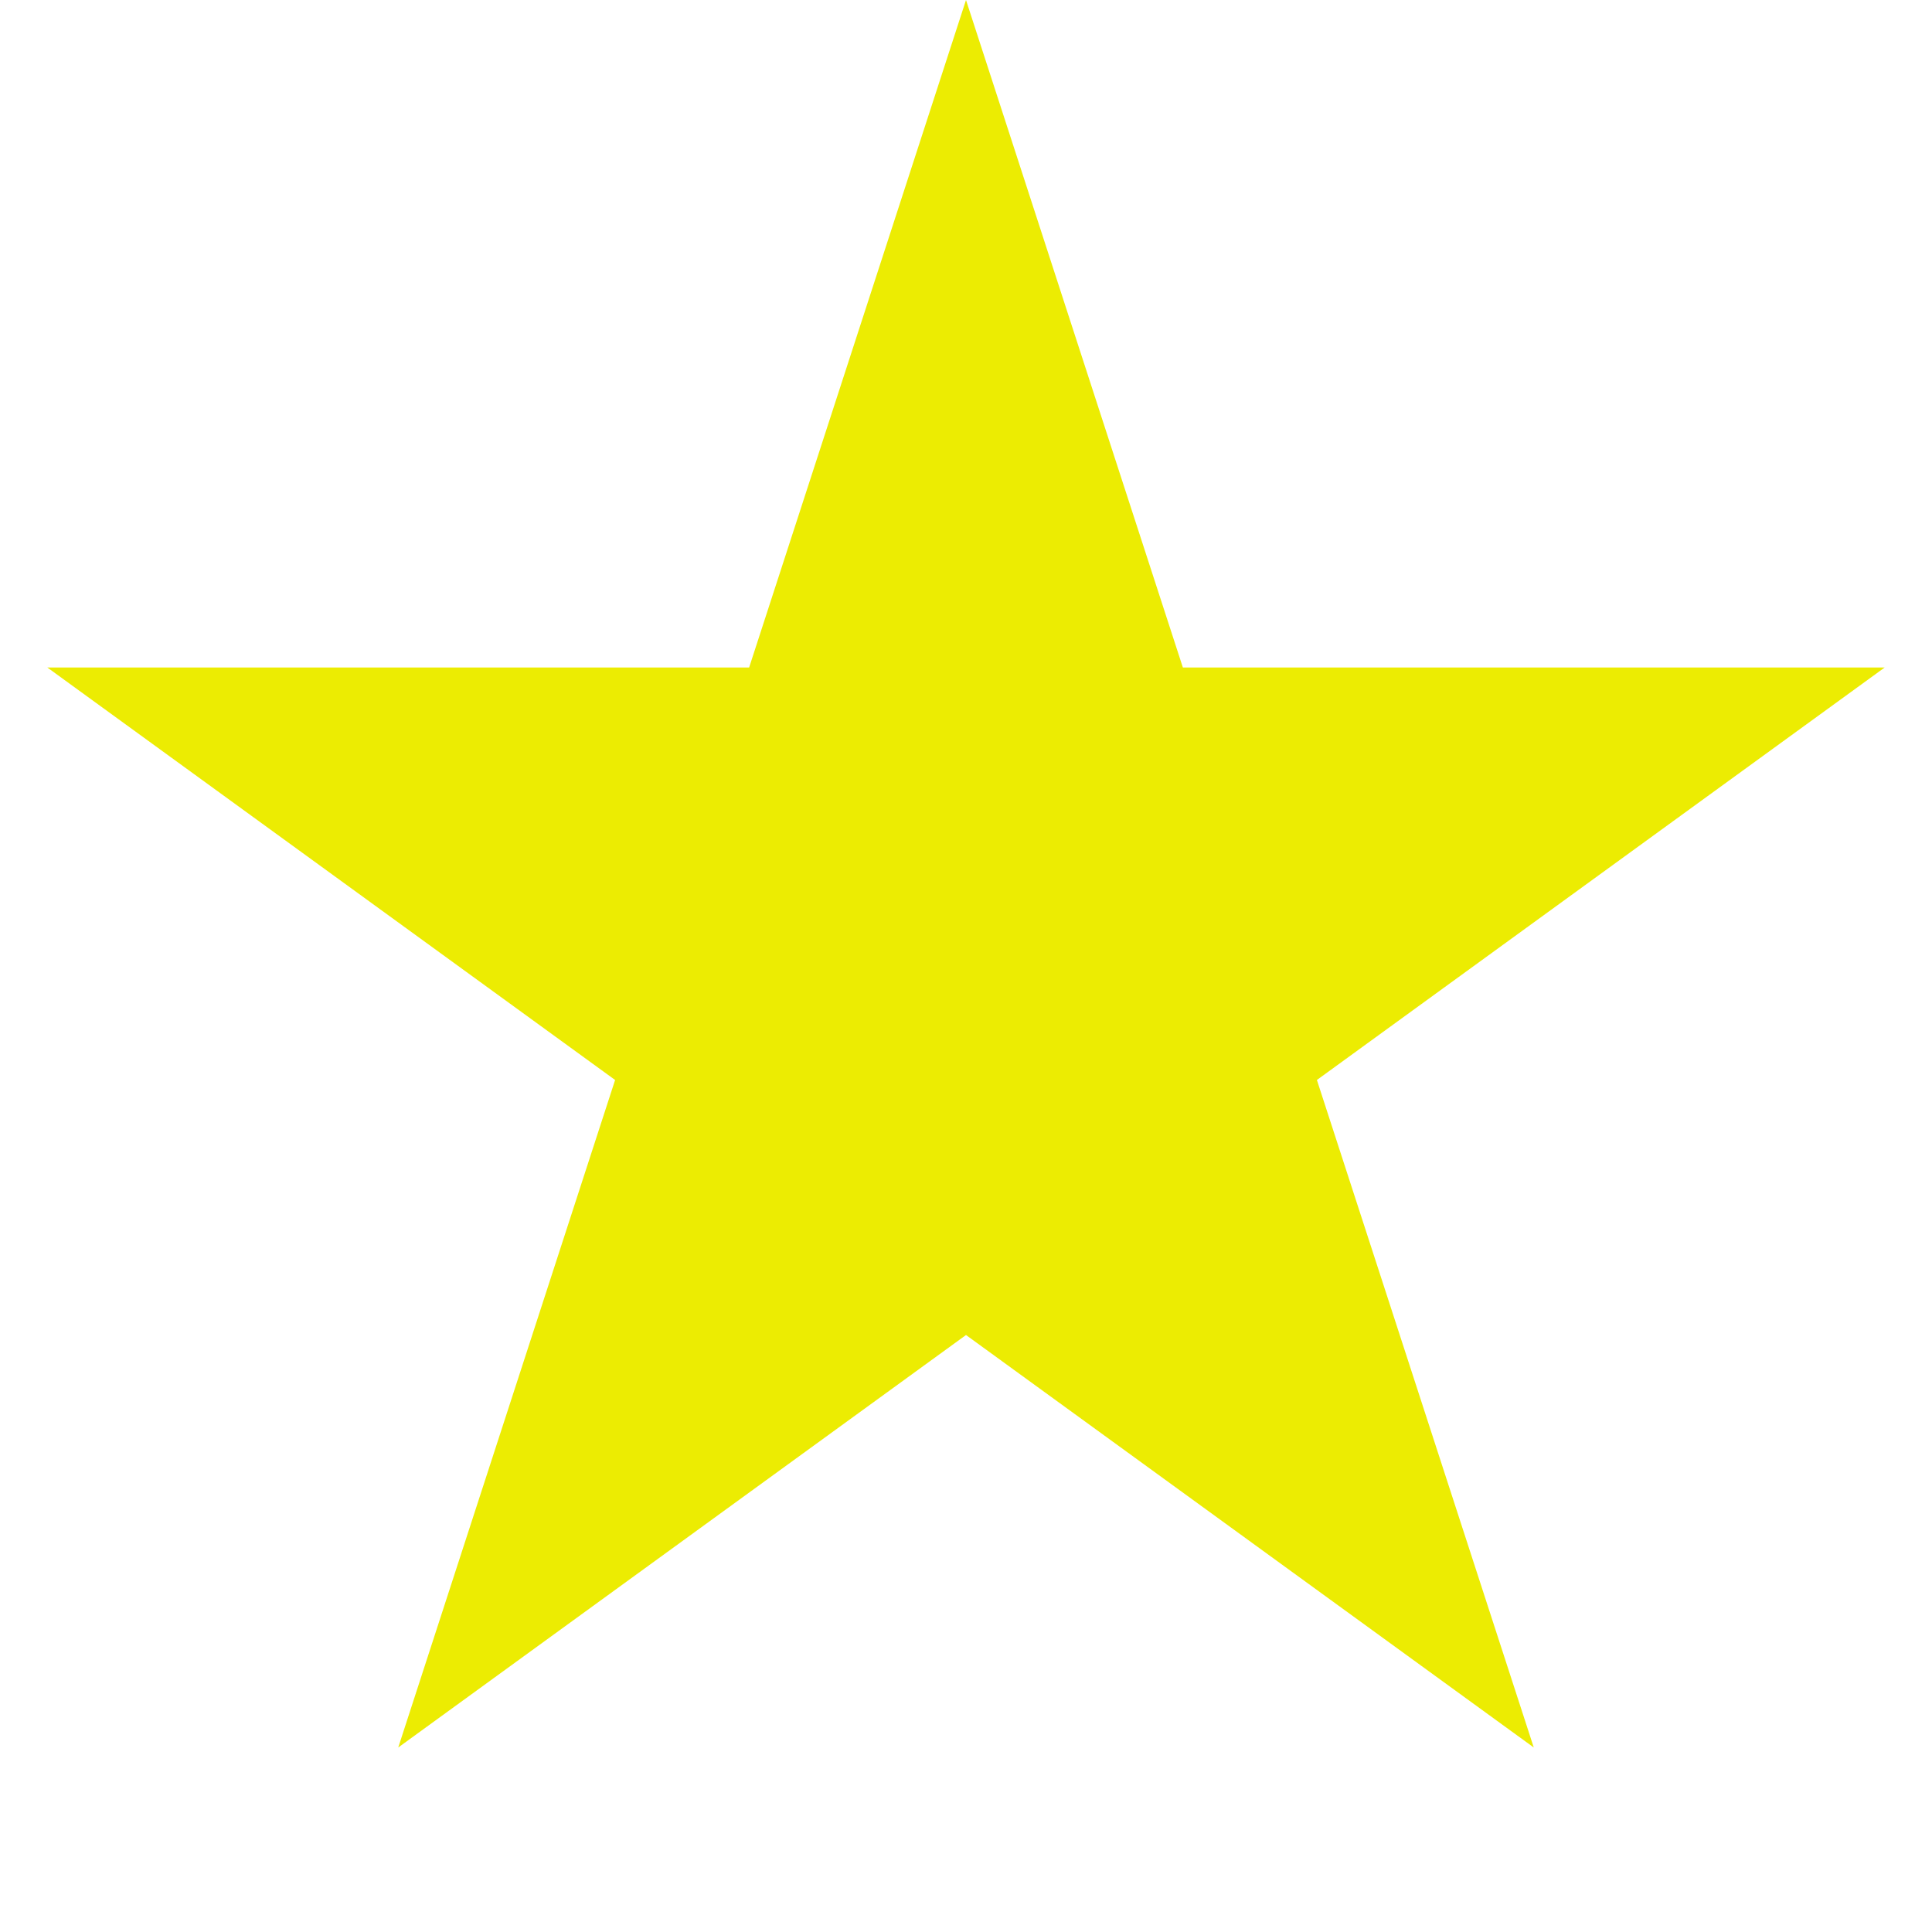
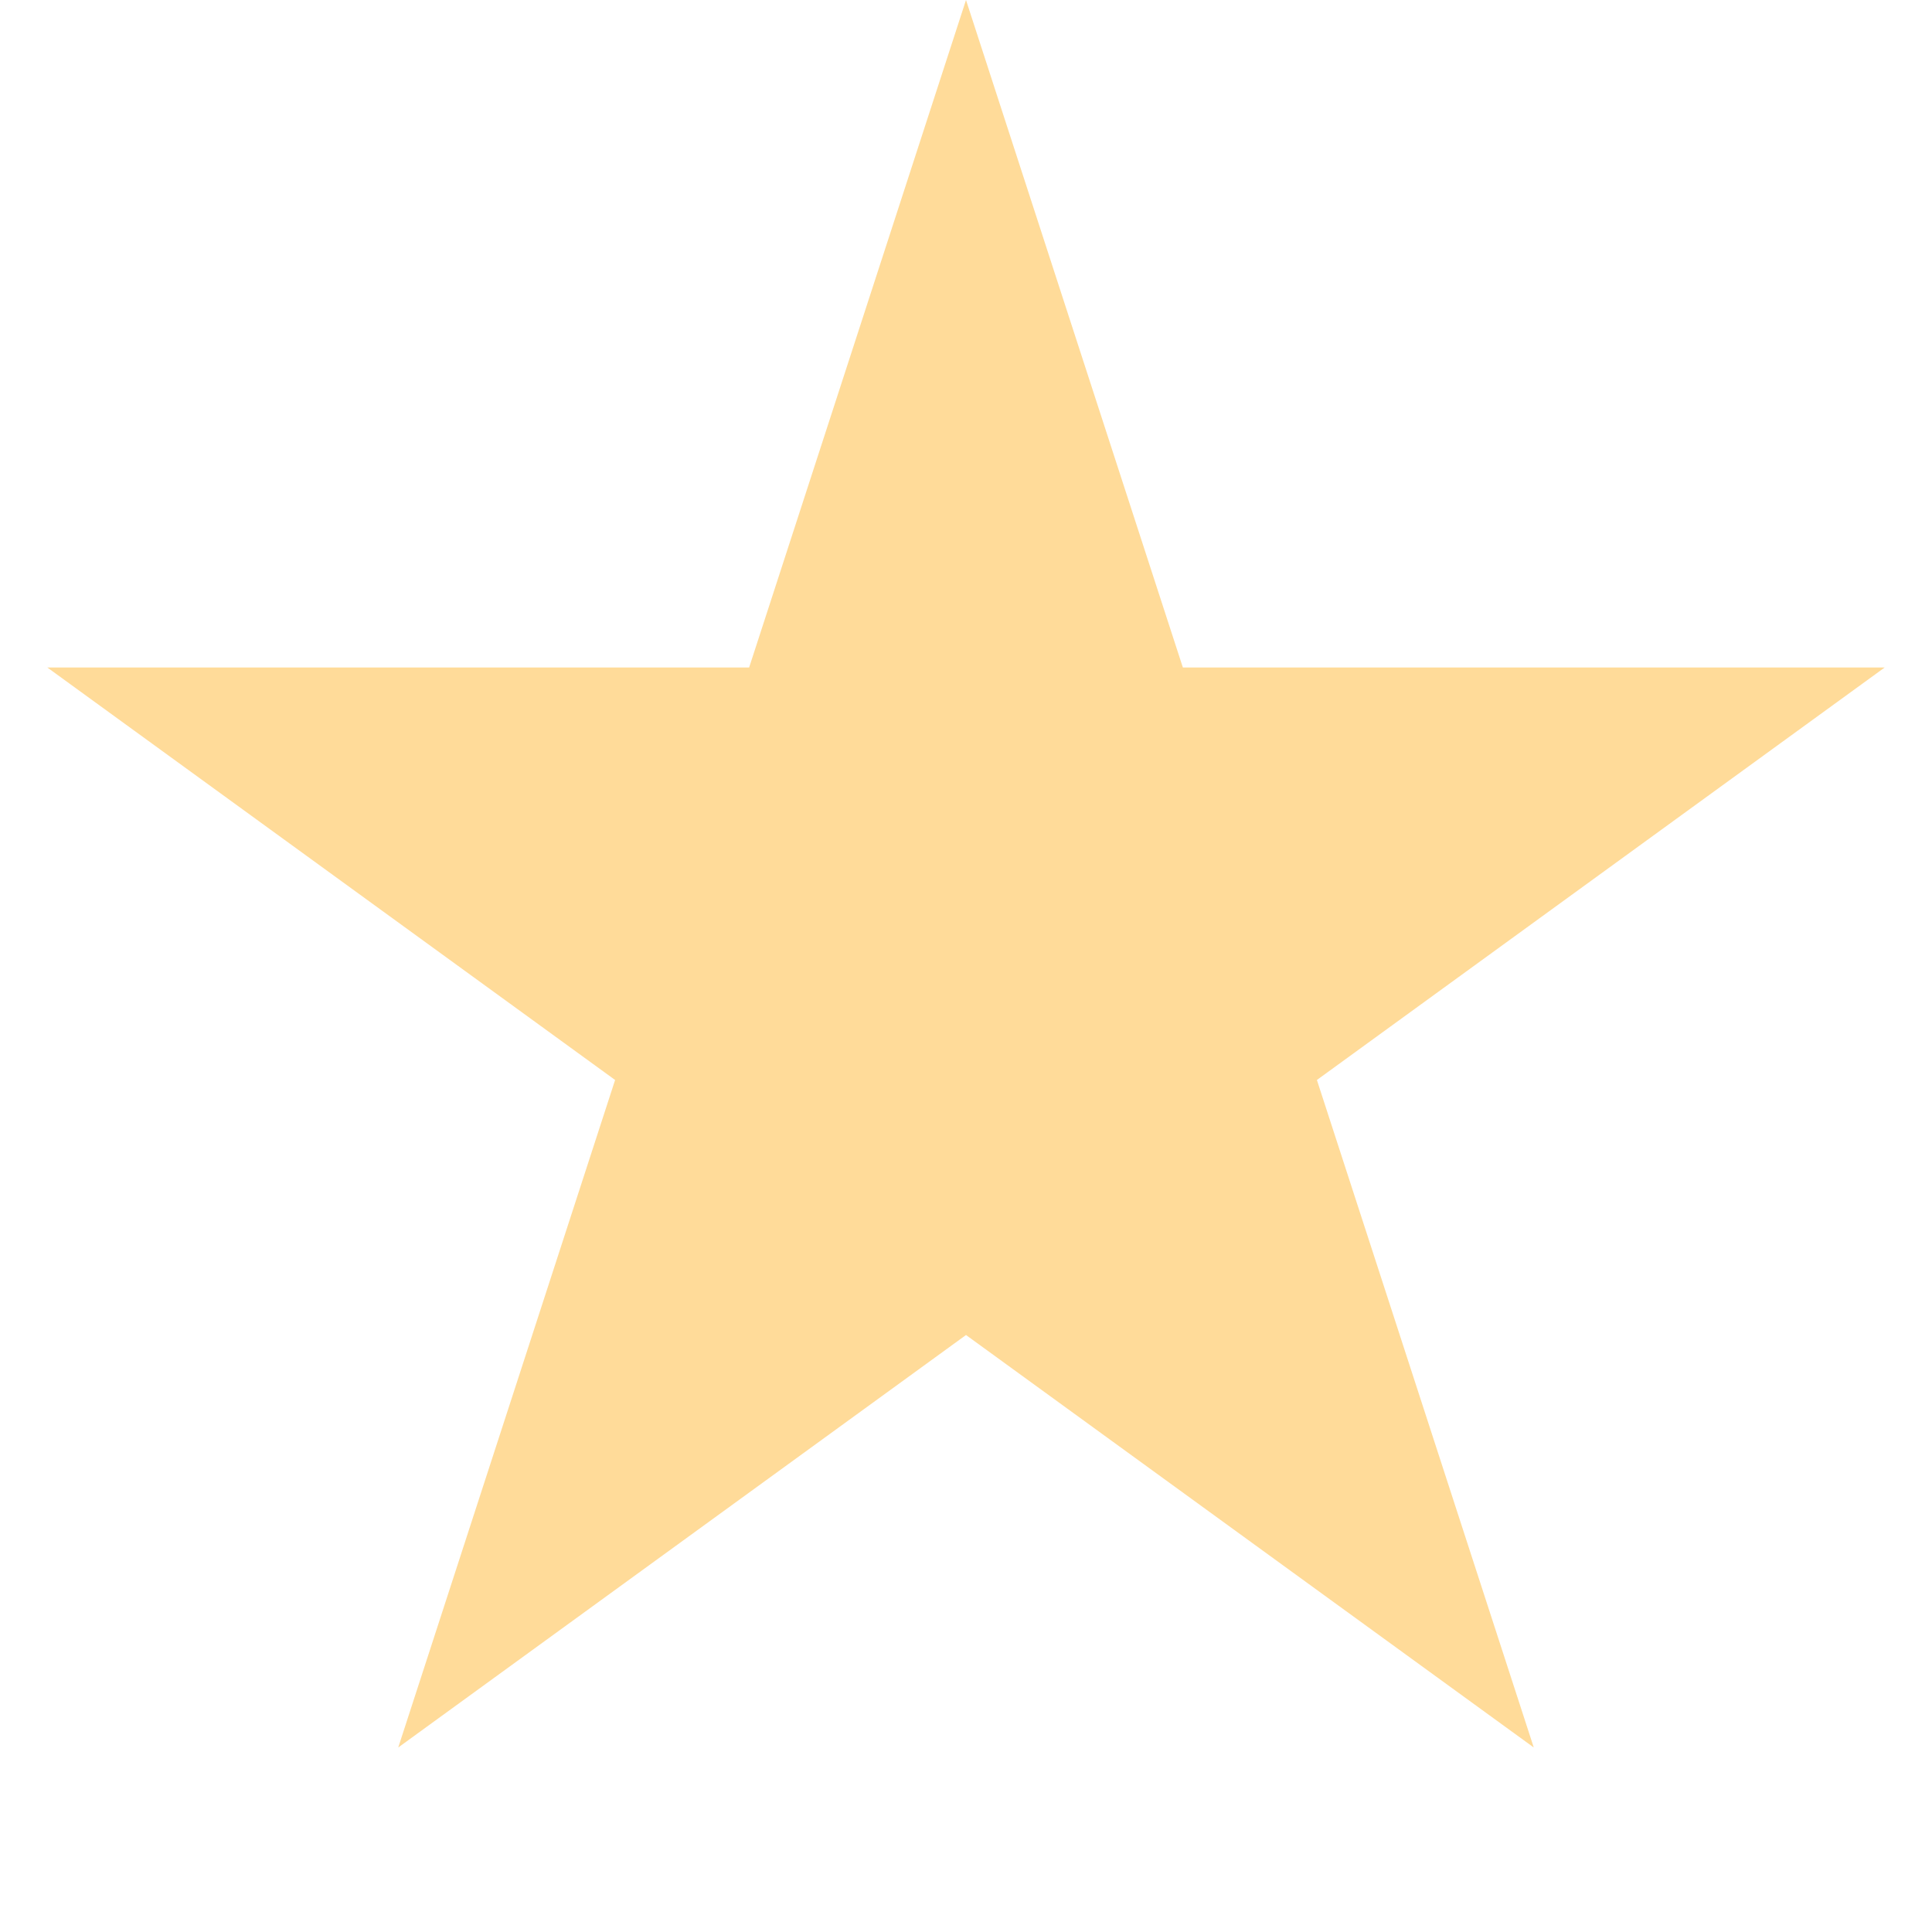
<svg xmlns="http://www.w3.org/2000/svg" width="16" height="16" viewBox="0 0 16 16" fill="none">
-   <path d="M8 0L9.796 5.528H15.608L10.906 8.944L12.702 14.472L8 11.056L3.298 14.472L5.094 8.944L0.392 5.528H6.204L8 0Z" fill="#ECEC02" />
+   <path d="M8 0L9.796 5.528H15.608L10.906 8.944L12.702 14.472L8 11.056L3.298 14.472L5.094 8.944L0.392 5.528H6.204L8 0Z" fill="rgba(255, 210, 128, 0.8)" />
</svg>
